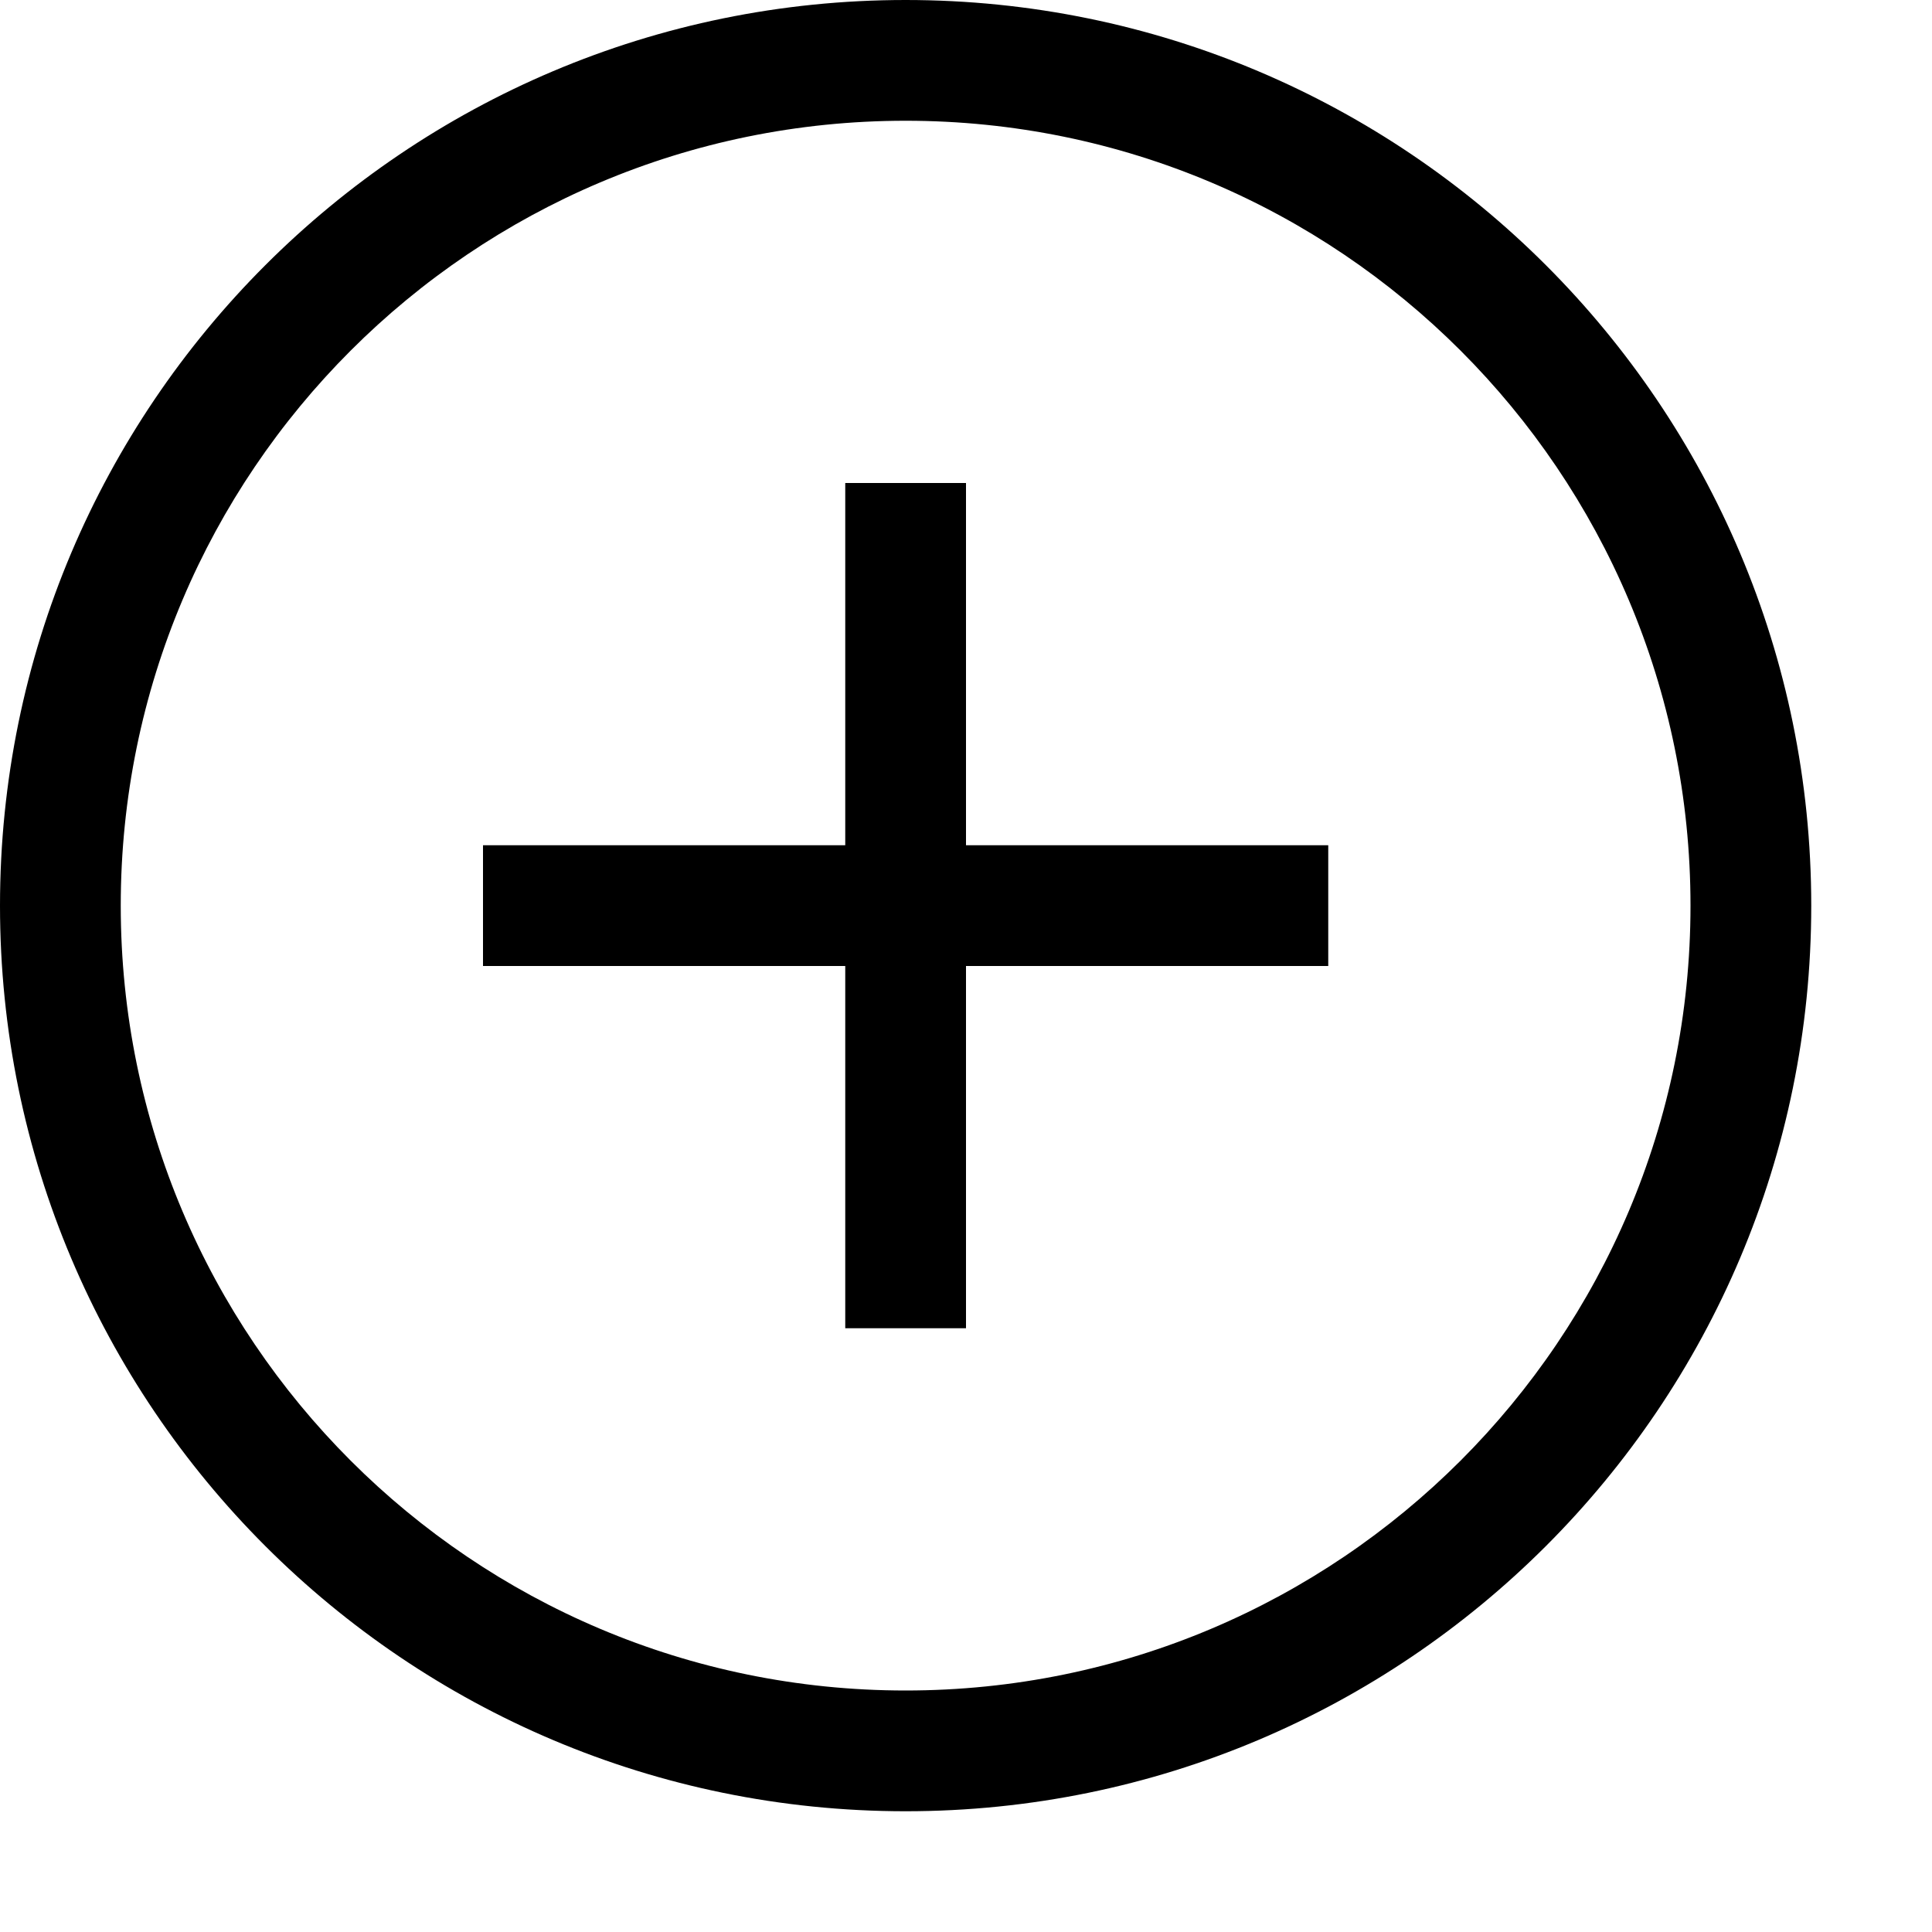
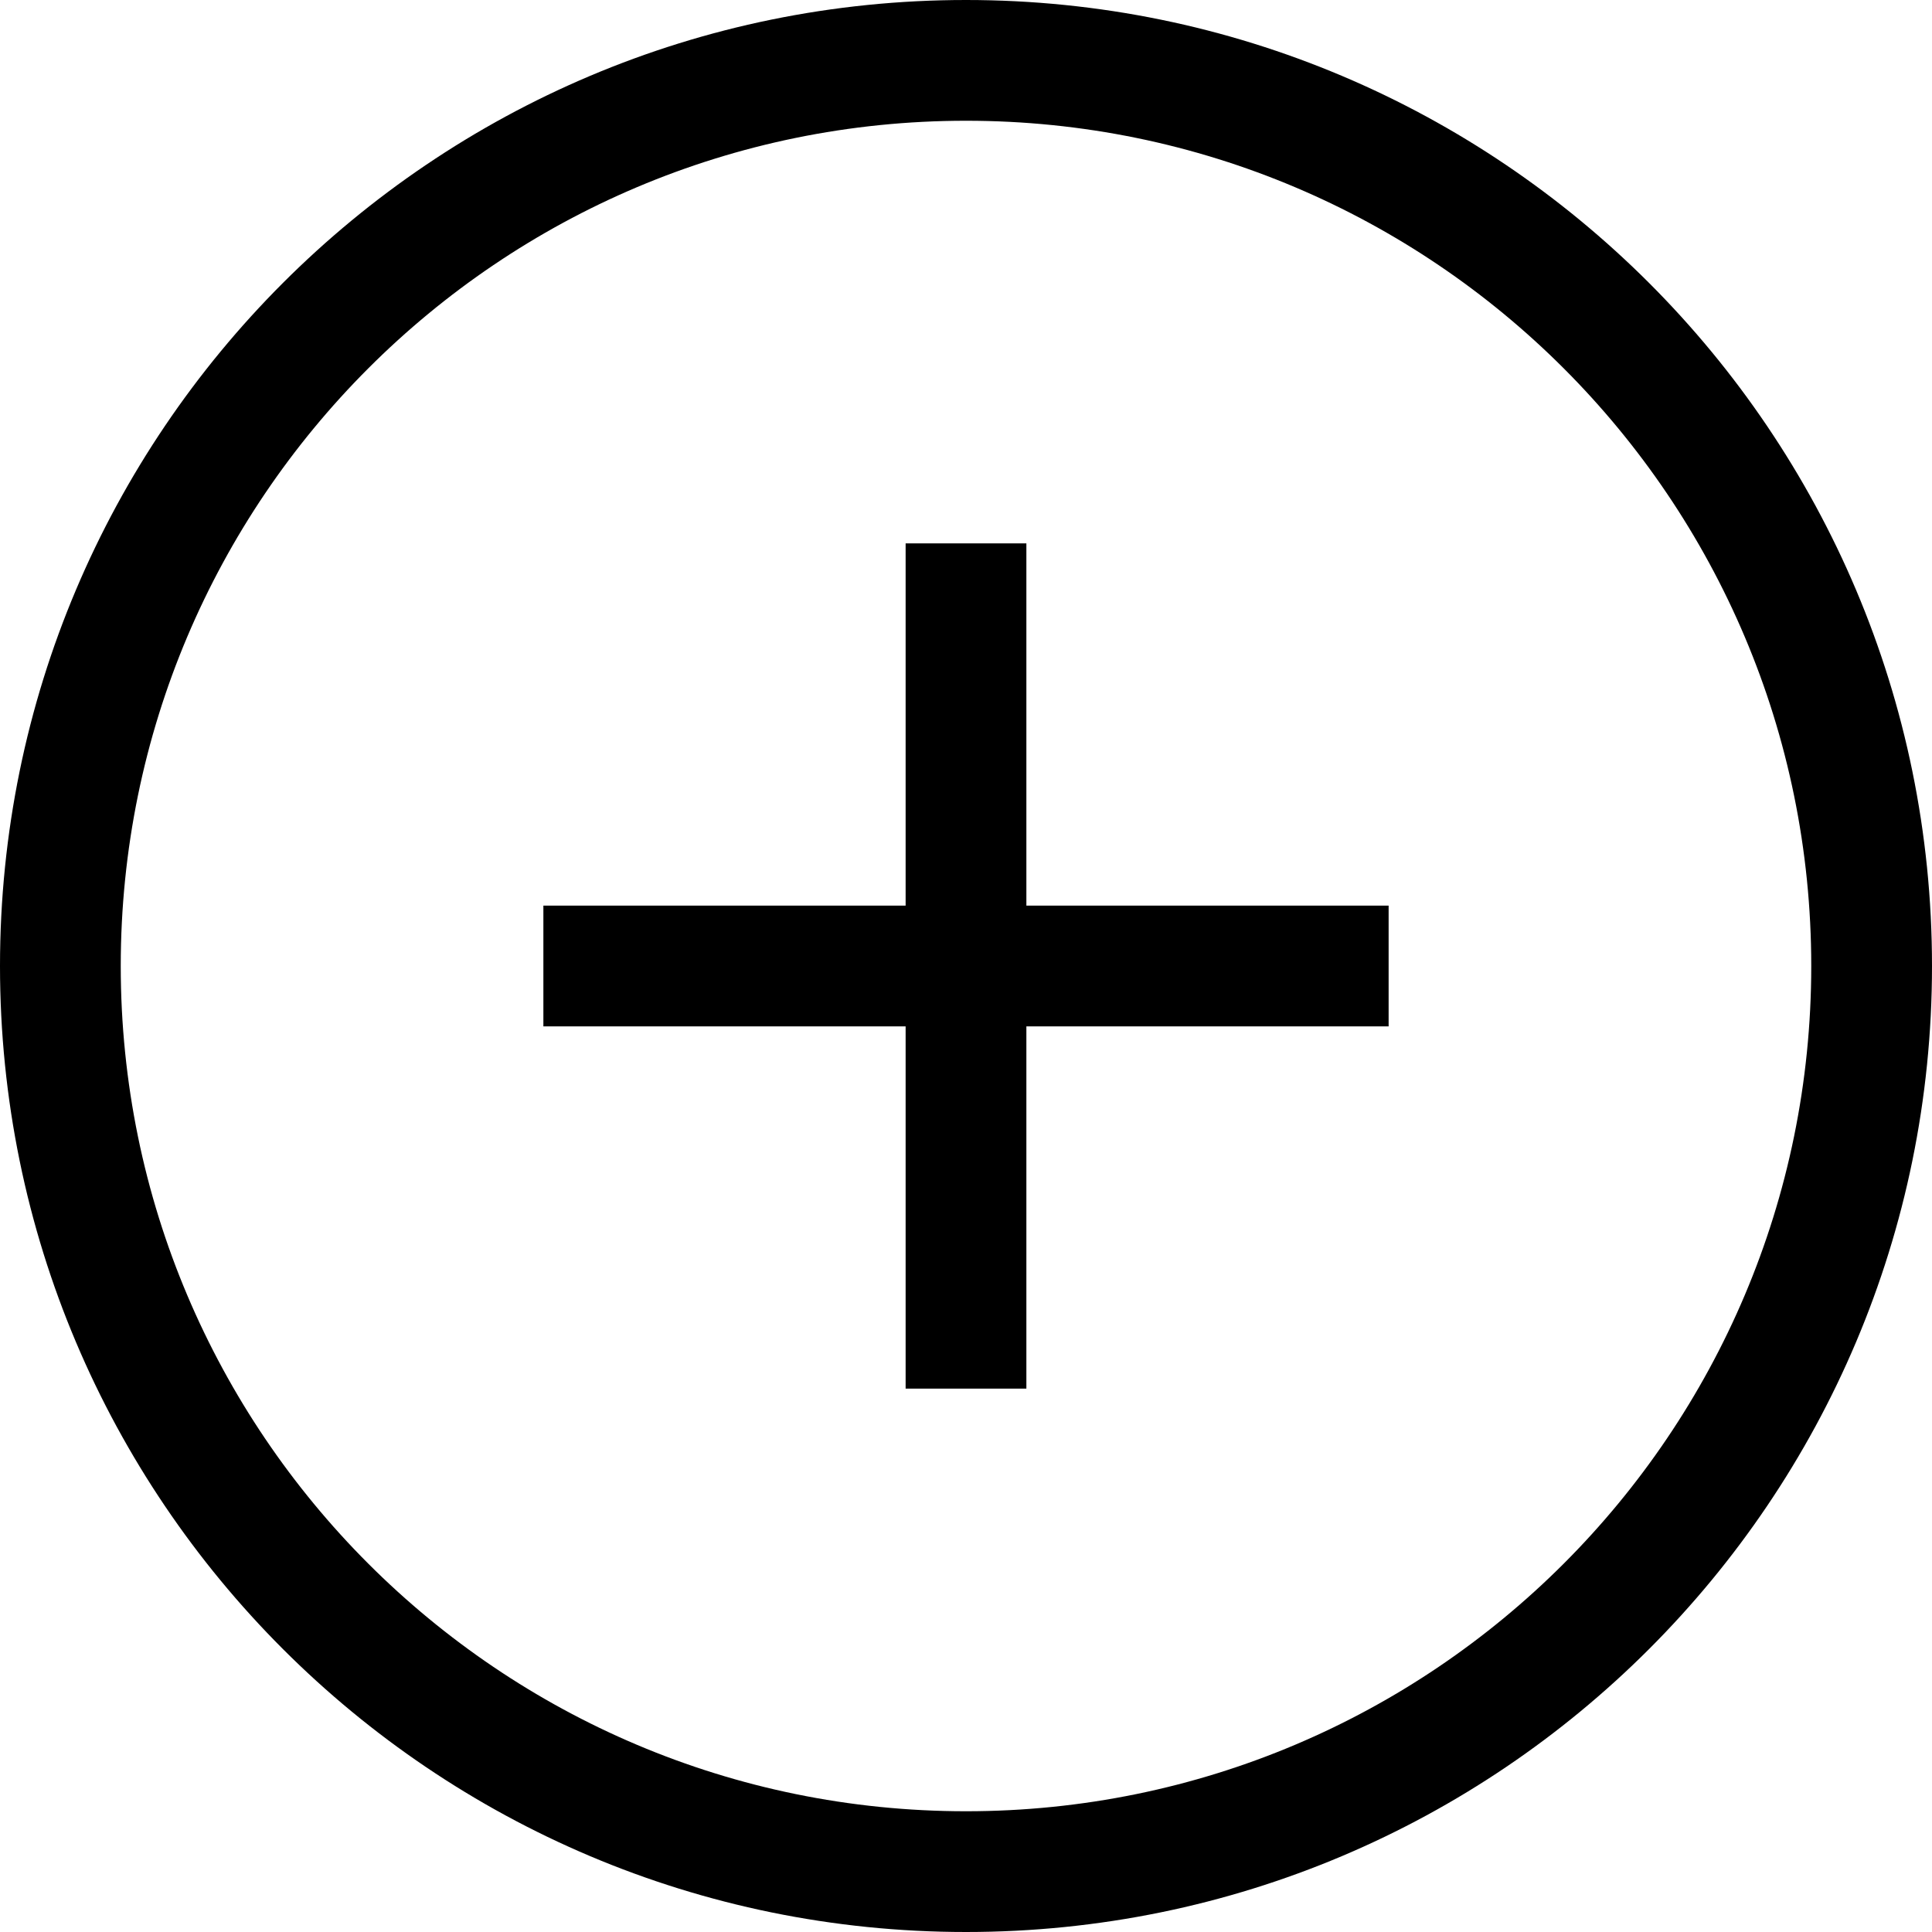
<svg xmlns="http://www.w3.org/2000/svg" width="16" height="16" fill="none">
-   <path fill="currentColor" d="M0 7.5a7.5 7.5 0 1 1 15 0 7.5 7.5 0 0 1-15 0ZM7.5 1a6.5 6.5 0 1 0 0 13 6.5 6.5 0 0 0 0-13ZM7 7V4h1v3h3v1H8v3H7V8H4V7h3Z" />
+   <path fill="currentColor" d="M0 8a8 8 0 1 1 16 0A8 8 0 0 1 0 8Zm8-7a7 7 0 1 0 0 14A7 7 0 0 0 8 1Zm-.5 6.5v-3h1v3h3v1h-3v3h-1v-3h-3v-1h3Z" />
</svg>
